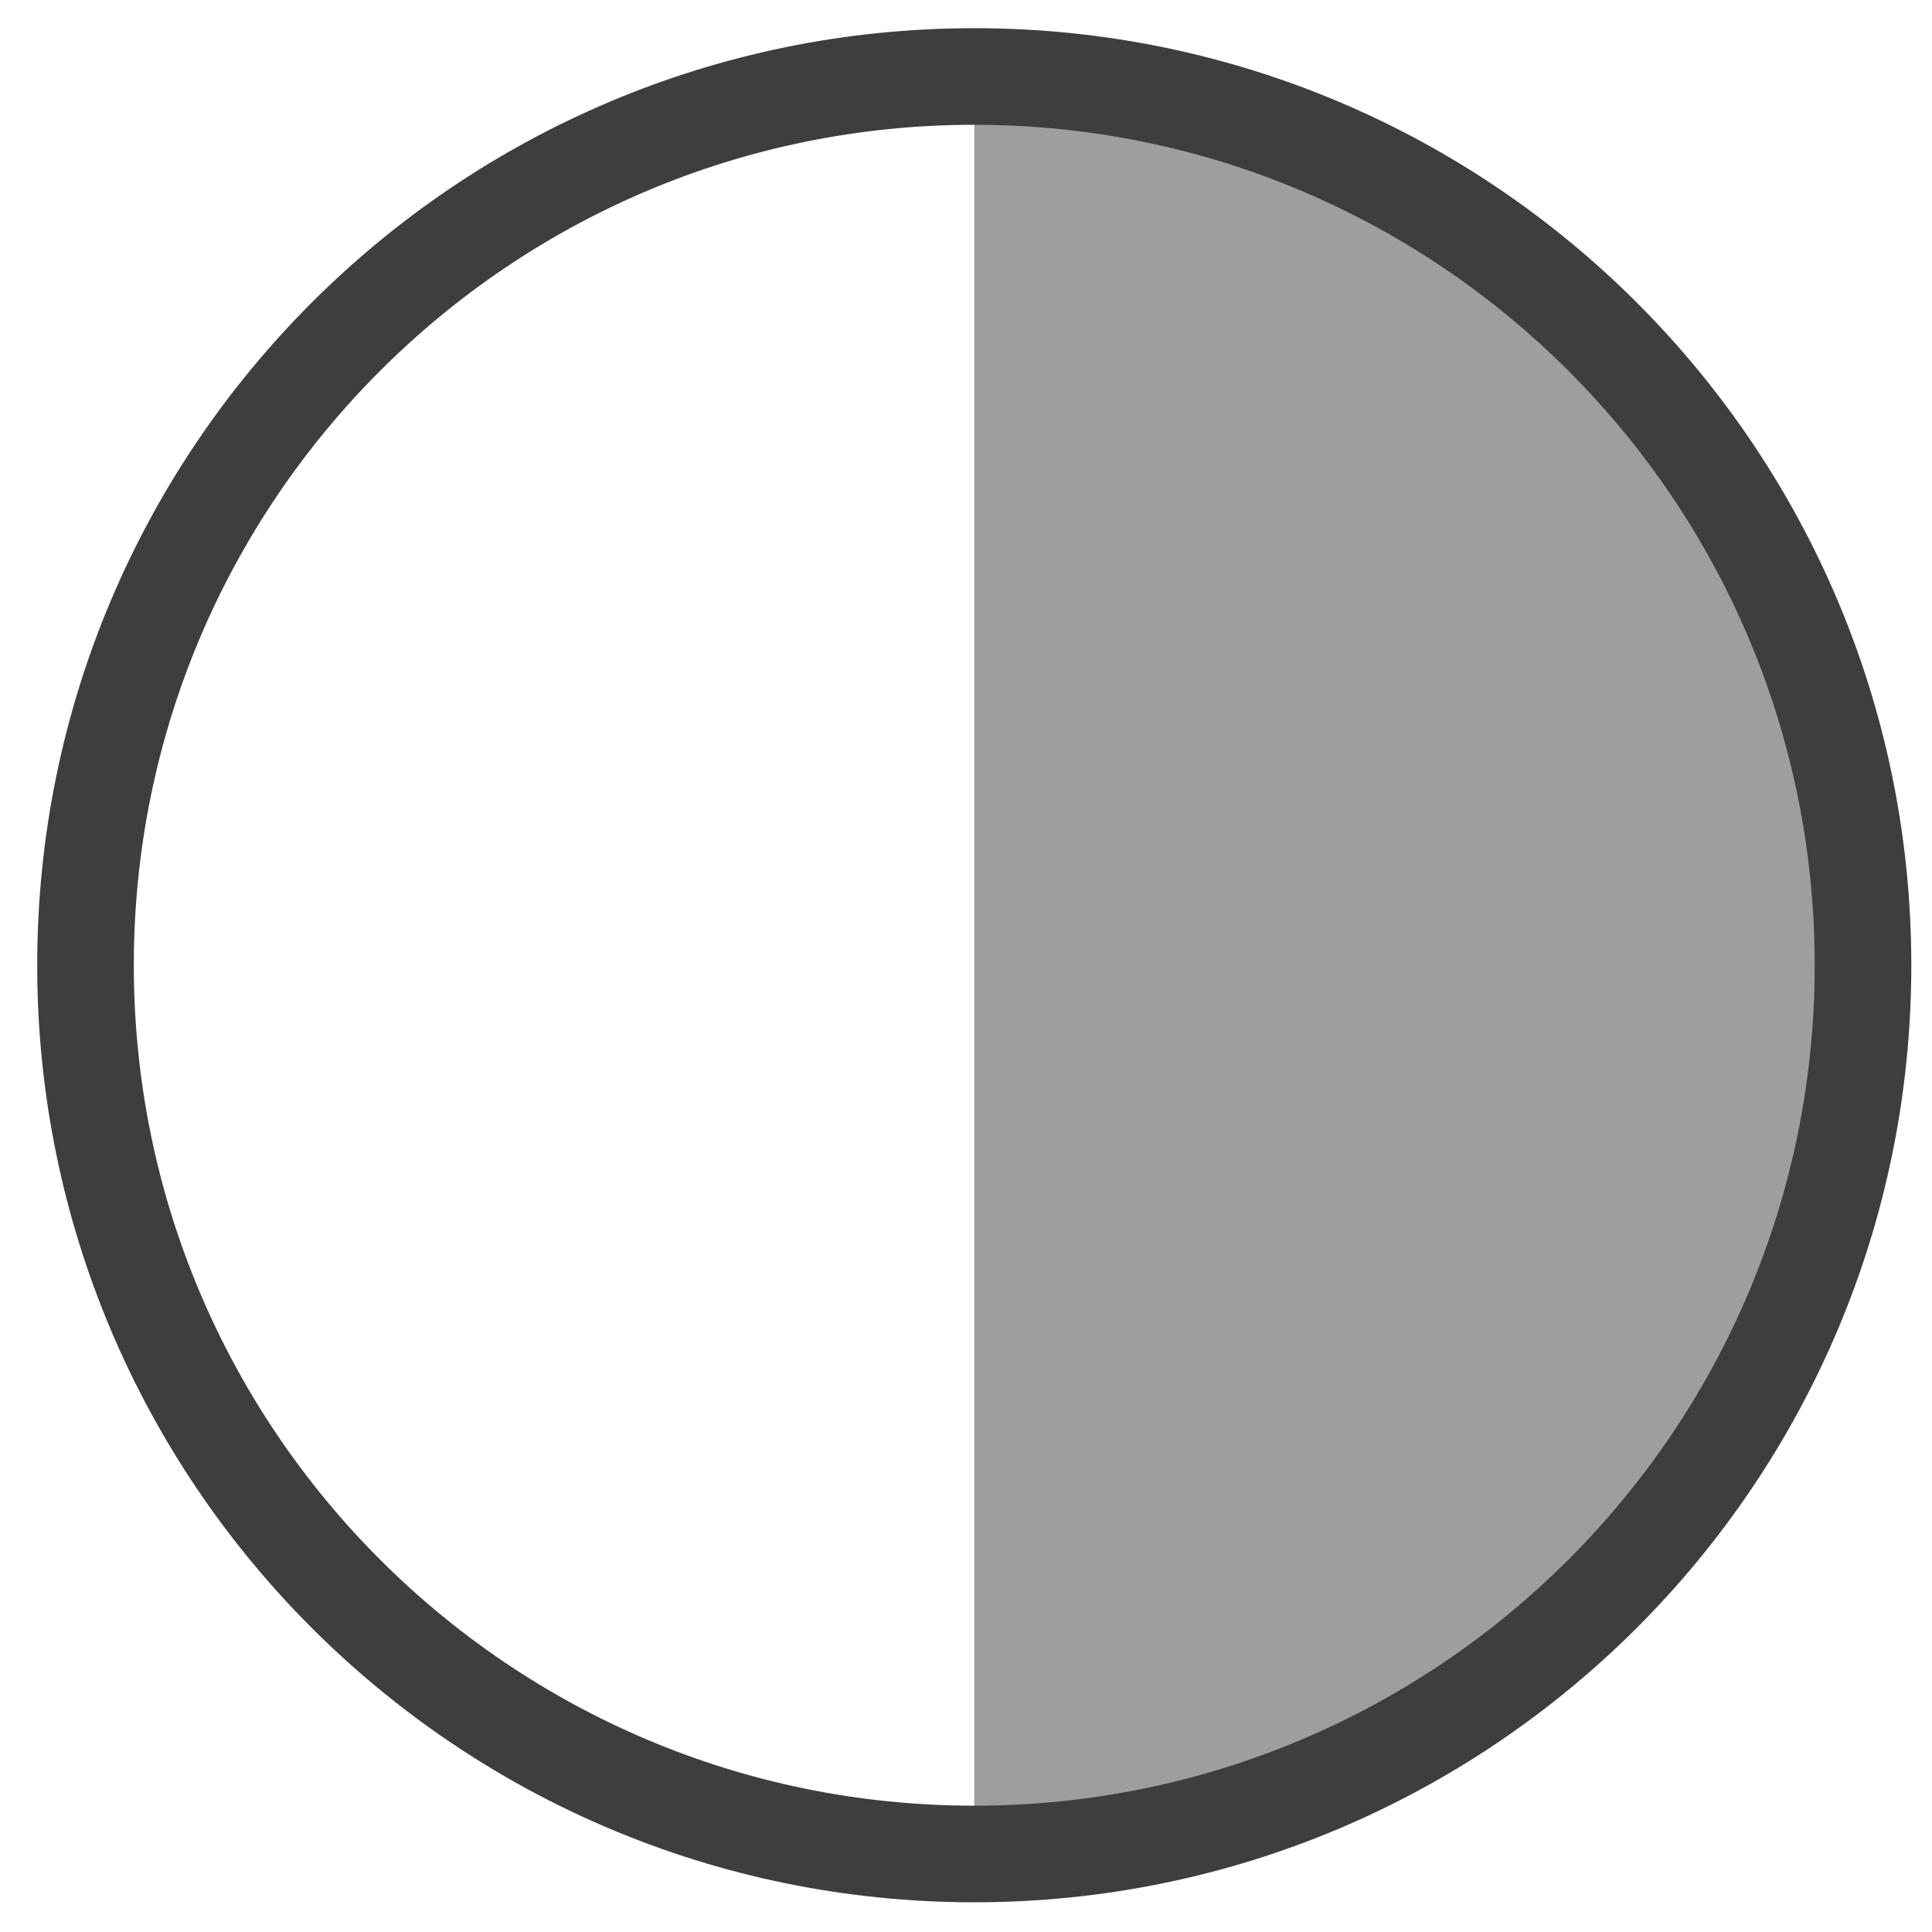
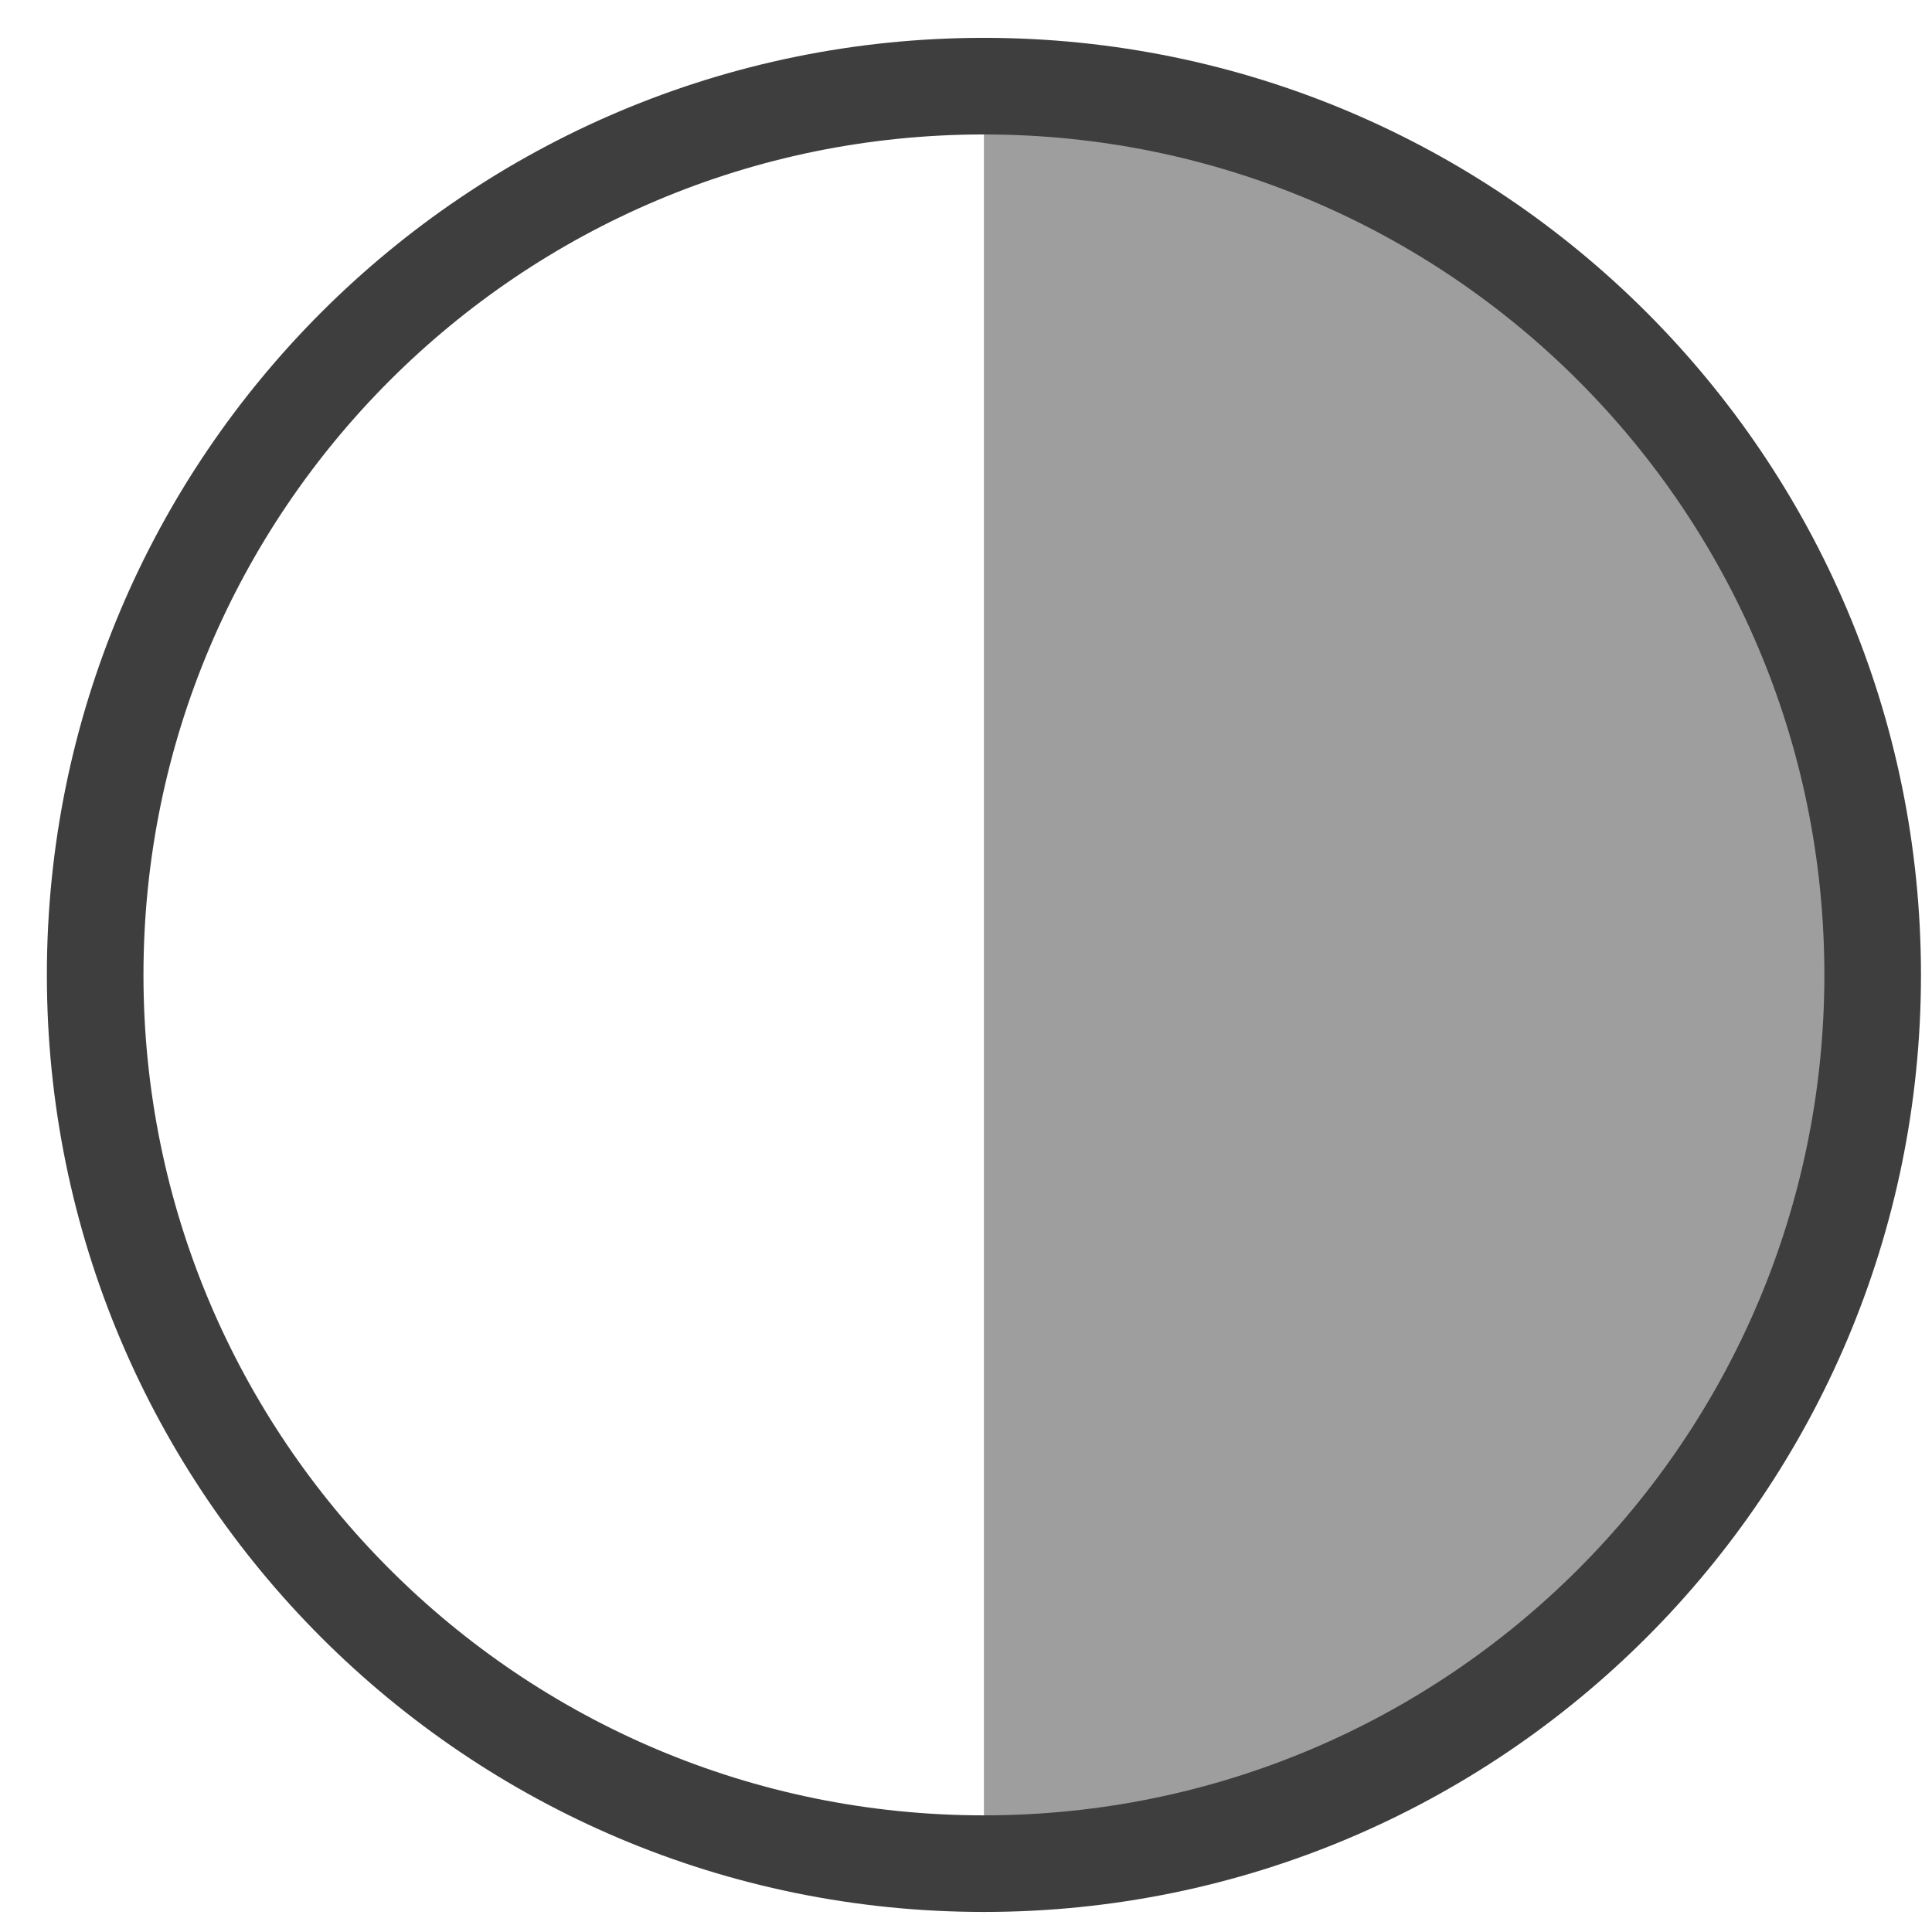
<svg xmlns="http://www.w3.org/2000/svg" version="1.1" id="Layer_1" x="0px" y="0px" width="200px" height="200px" viewBox="0 0 200 200" enable-background="new 0 0 200 200" xml:space="preserve">
-   <path opacity="0.5" fill="#3E3E3E" d="M100.854,7.918c50.813,0,92.004,41.191,92.004,92.003s-41.191,92.004-92.004,92.004" />
-   <circle fill="none" stroke="#3E3E3E" stroke-width="10" stroke-linecap="round" stroke-miterlimit="10" cx="100.855" cy="99.921" r="92.003" />
+   <path opacity="0.5" fill="#3E3E3E" enable-background="new    " d="M101.854,8.918c50.813,0,92.004,41.191,92.004,92.003  c0,50.812-41.19,92.004-92.004,92.004" />
+   <circle fill="none" stroke="#3E3E3E" stroke-width="10" stroke-linecap="round" stroke-miterlimit="10" cx="101.855" cy="100.921" r="92.003" />
</svg>
